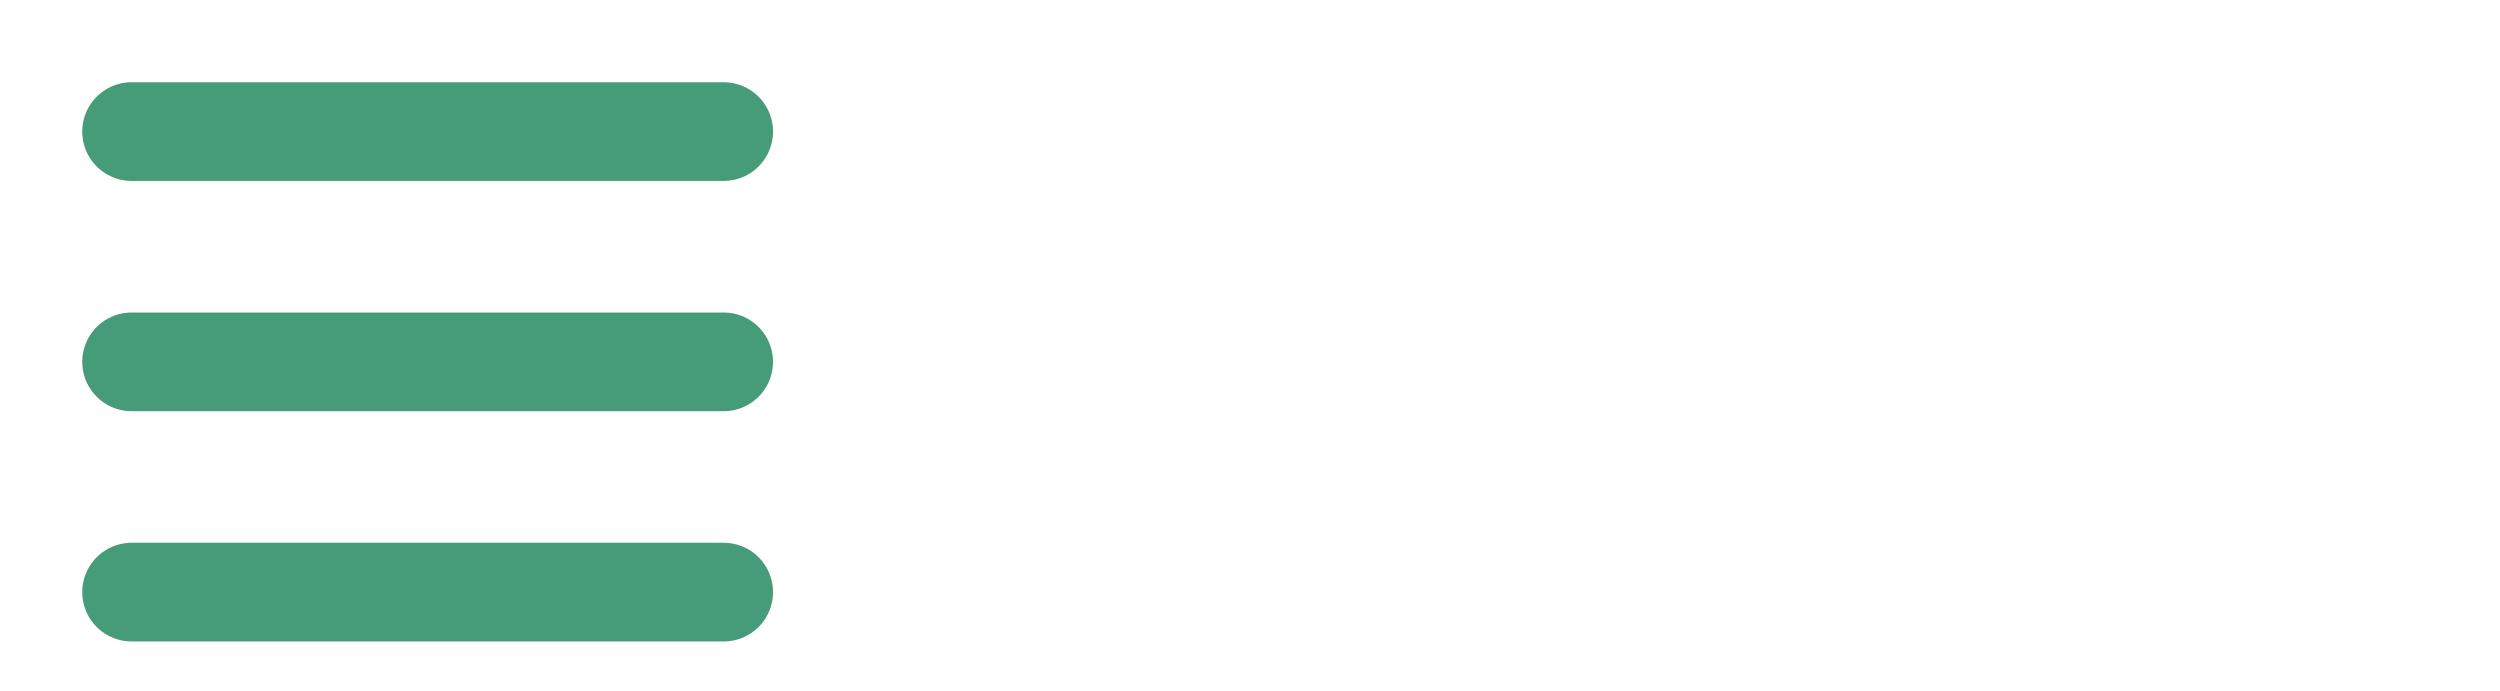
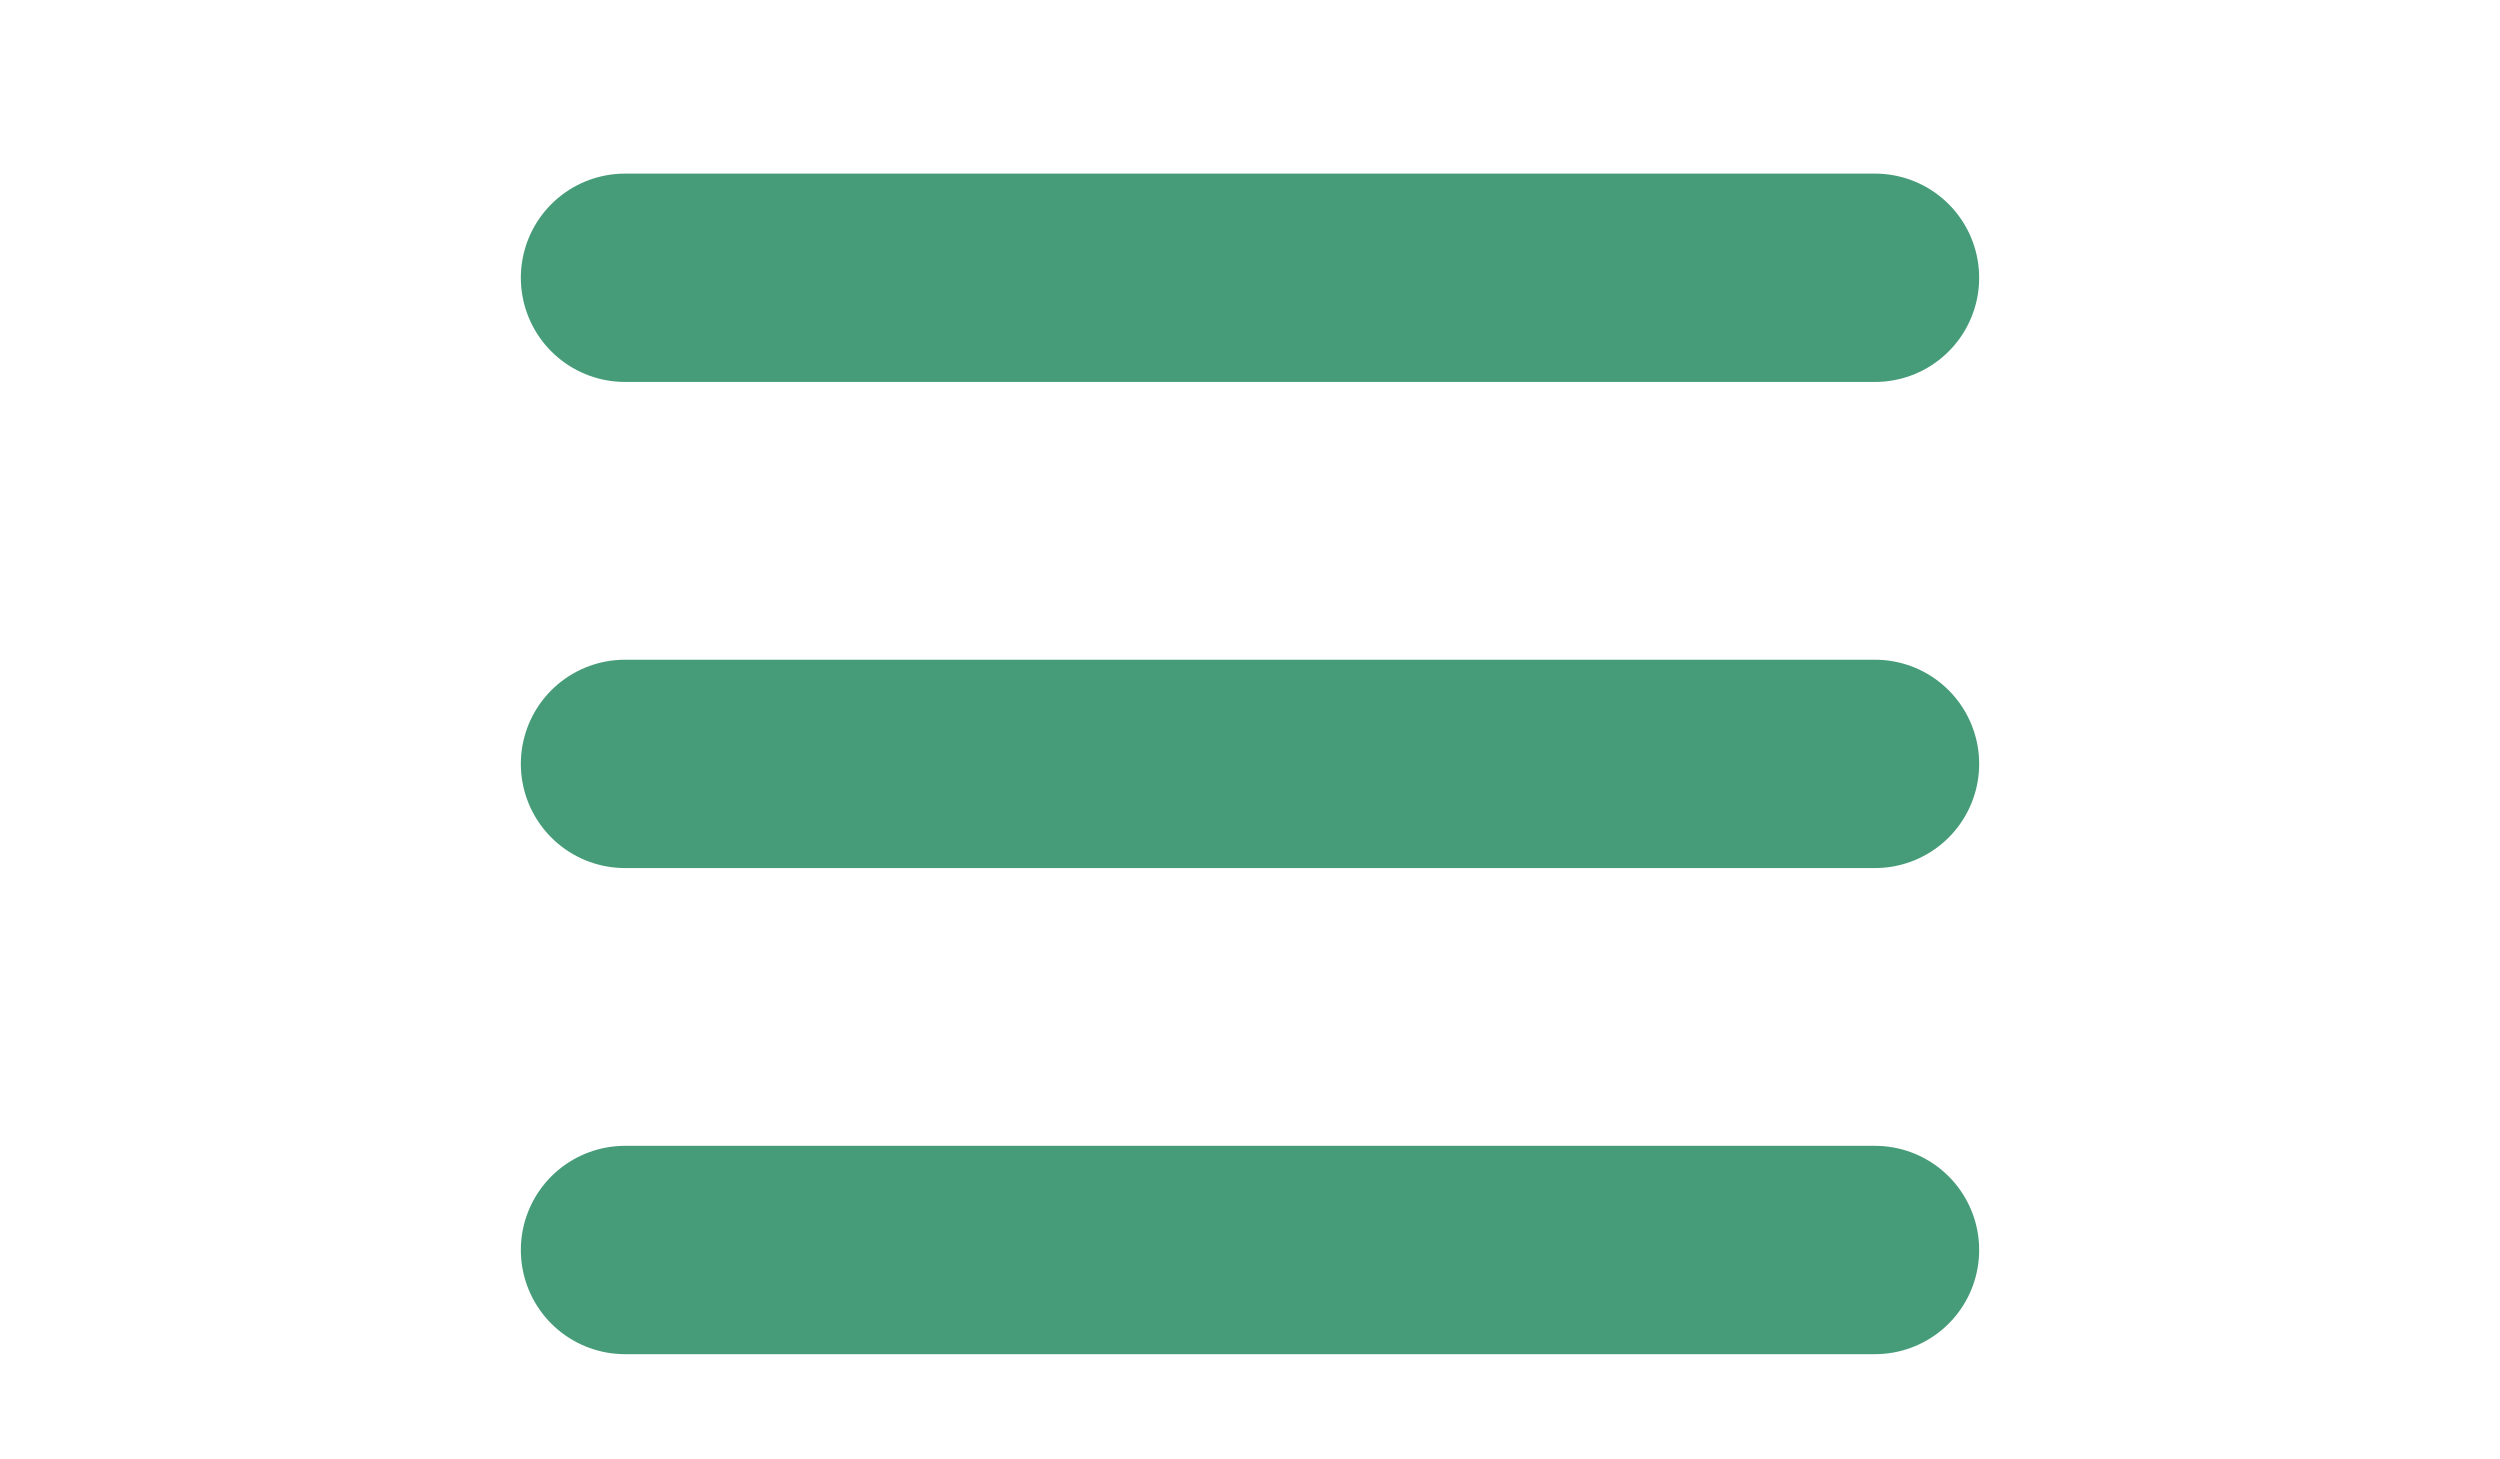
- <svg xmlns="http://www.w3.org/2000/svg" width="76" height="21" viewBox="52 0 76 21" fill="none">
+ <svg xmlns="http://www.w3.org/2000/svg" width="36" height="21" viewBox="52 0 26 21" fill="none">
  <path d="M56 4H74M56 11H74M56 18H74" stroke="#469C79" stroke-width="3" stroke-linecap="round" stroke-linejoin="round" />
</svg>
